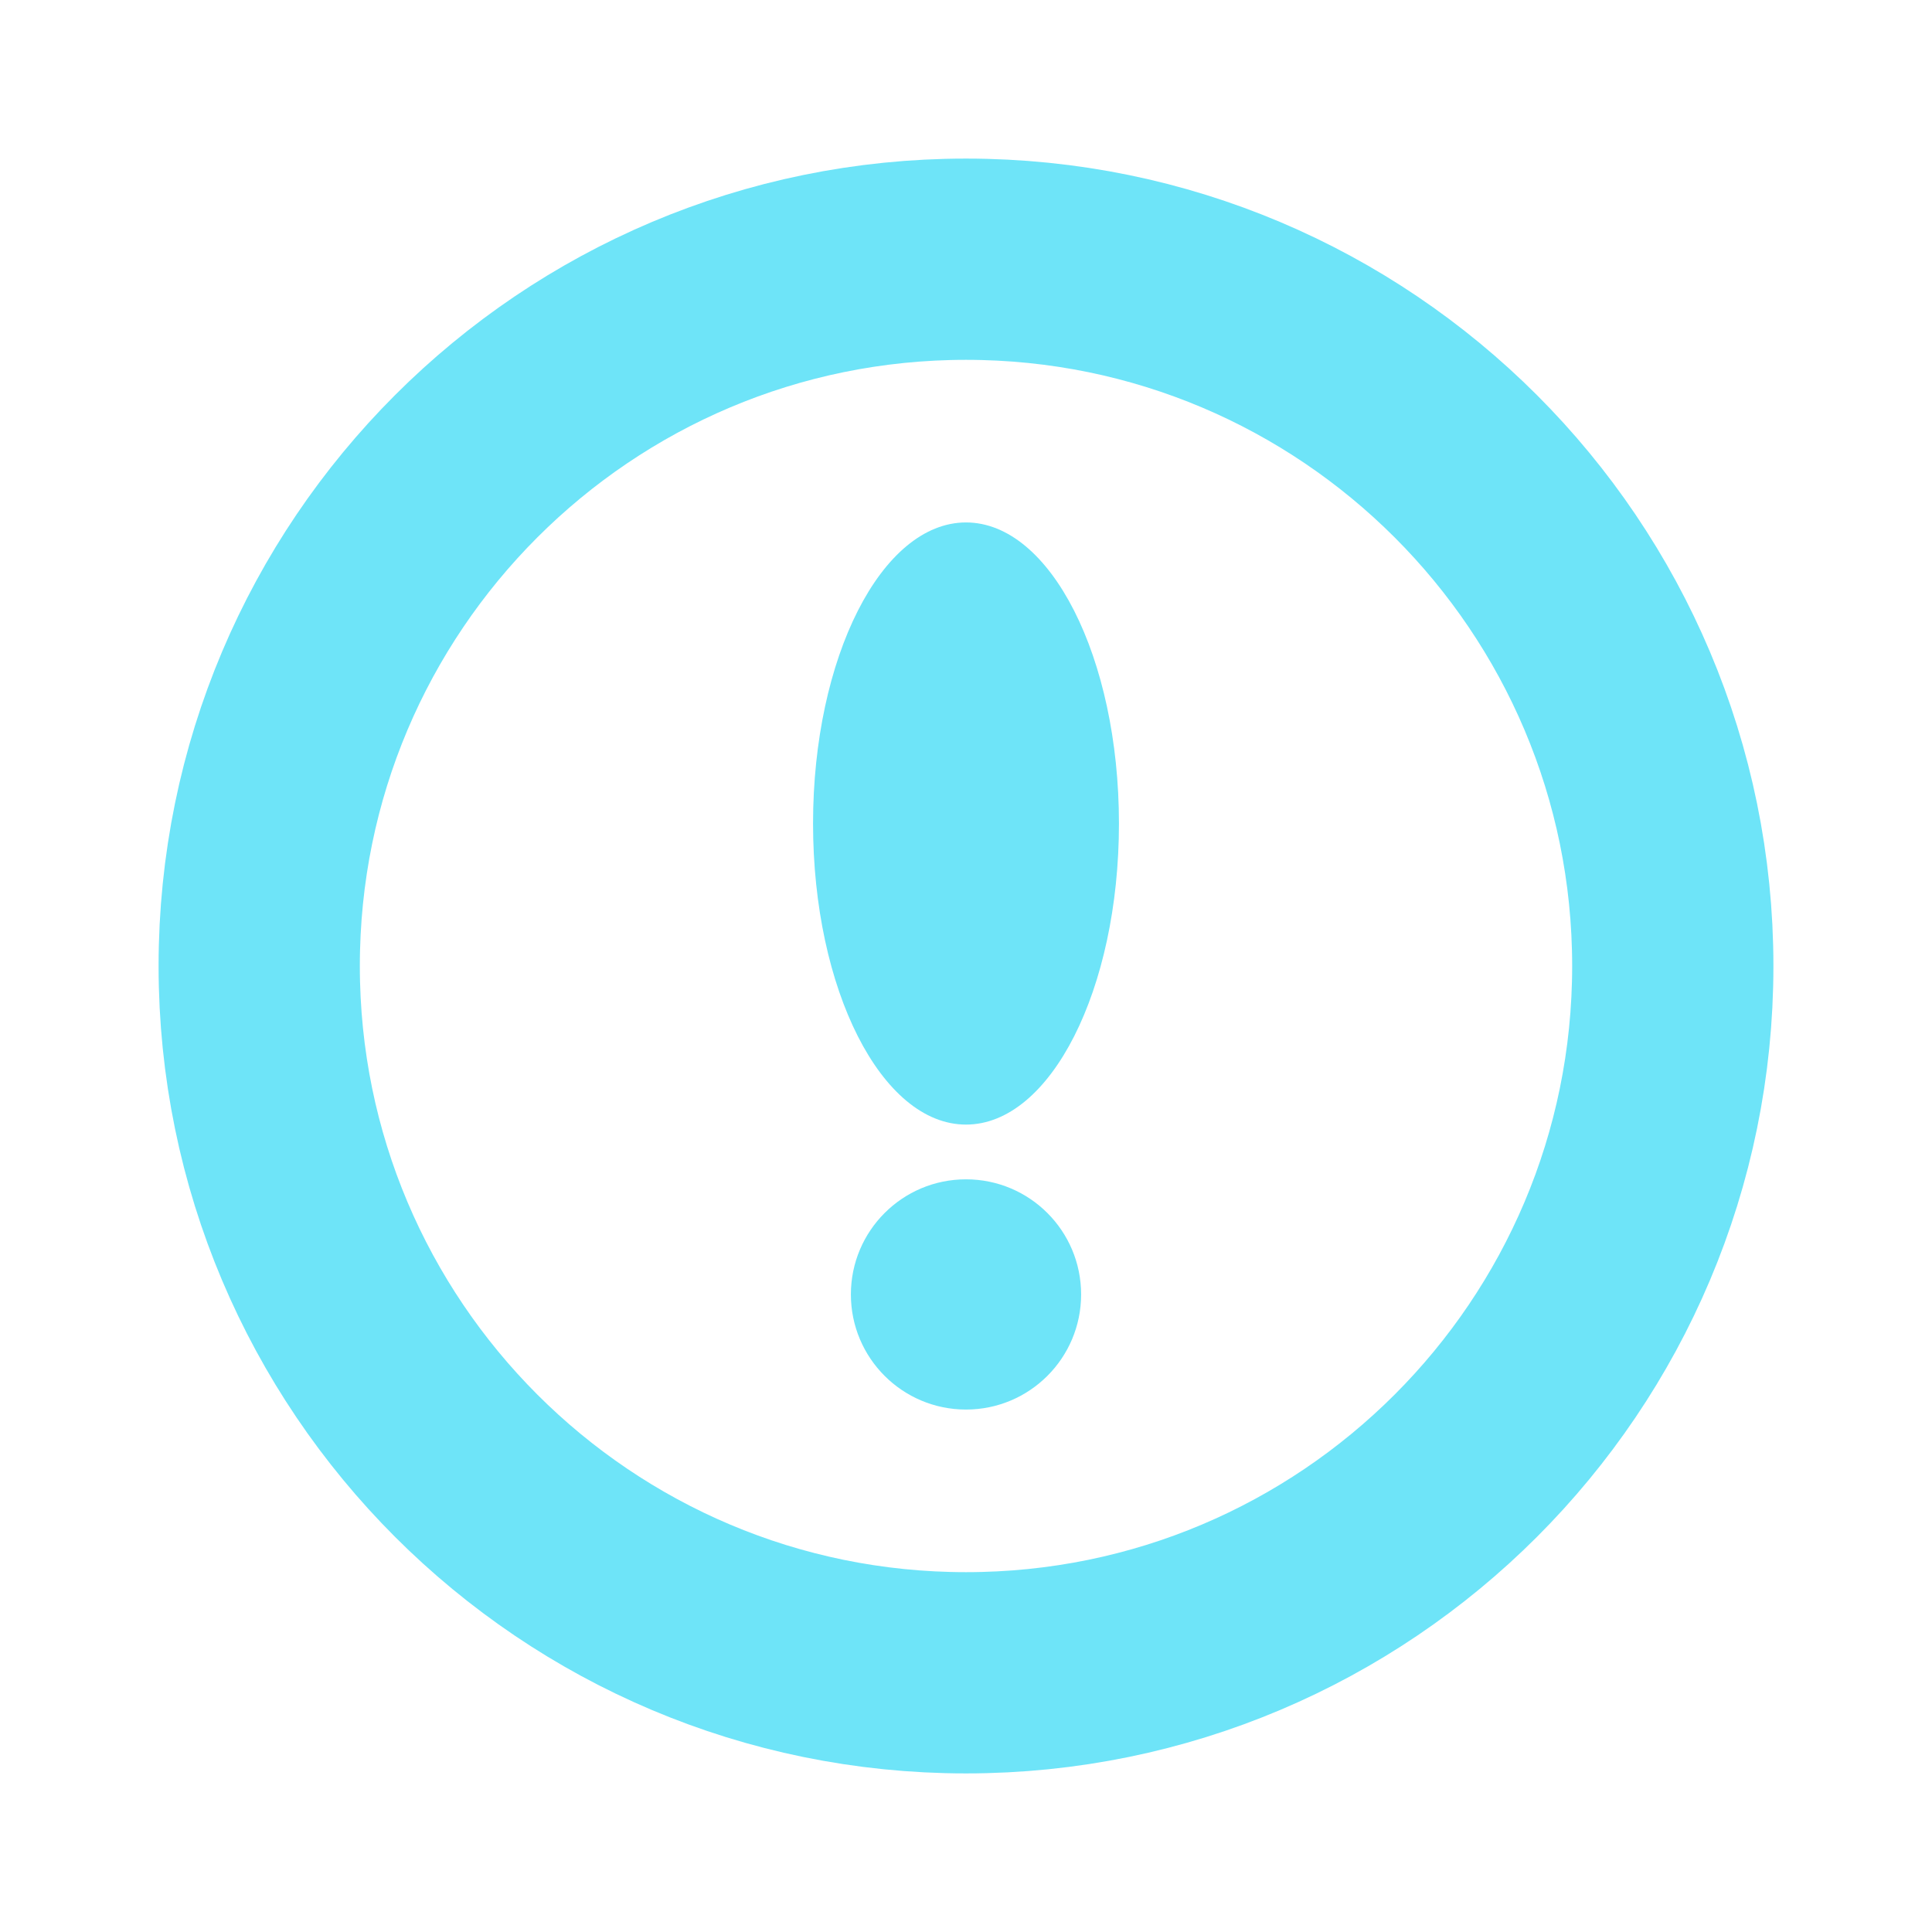
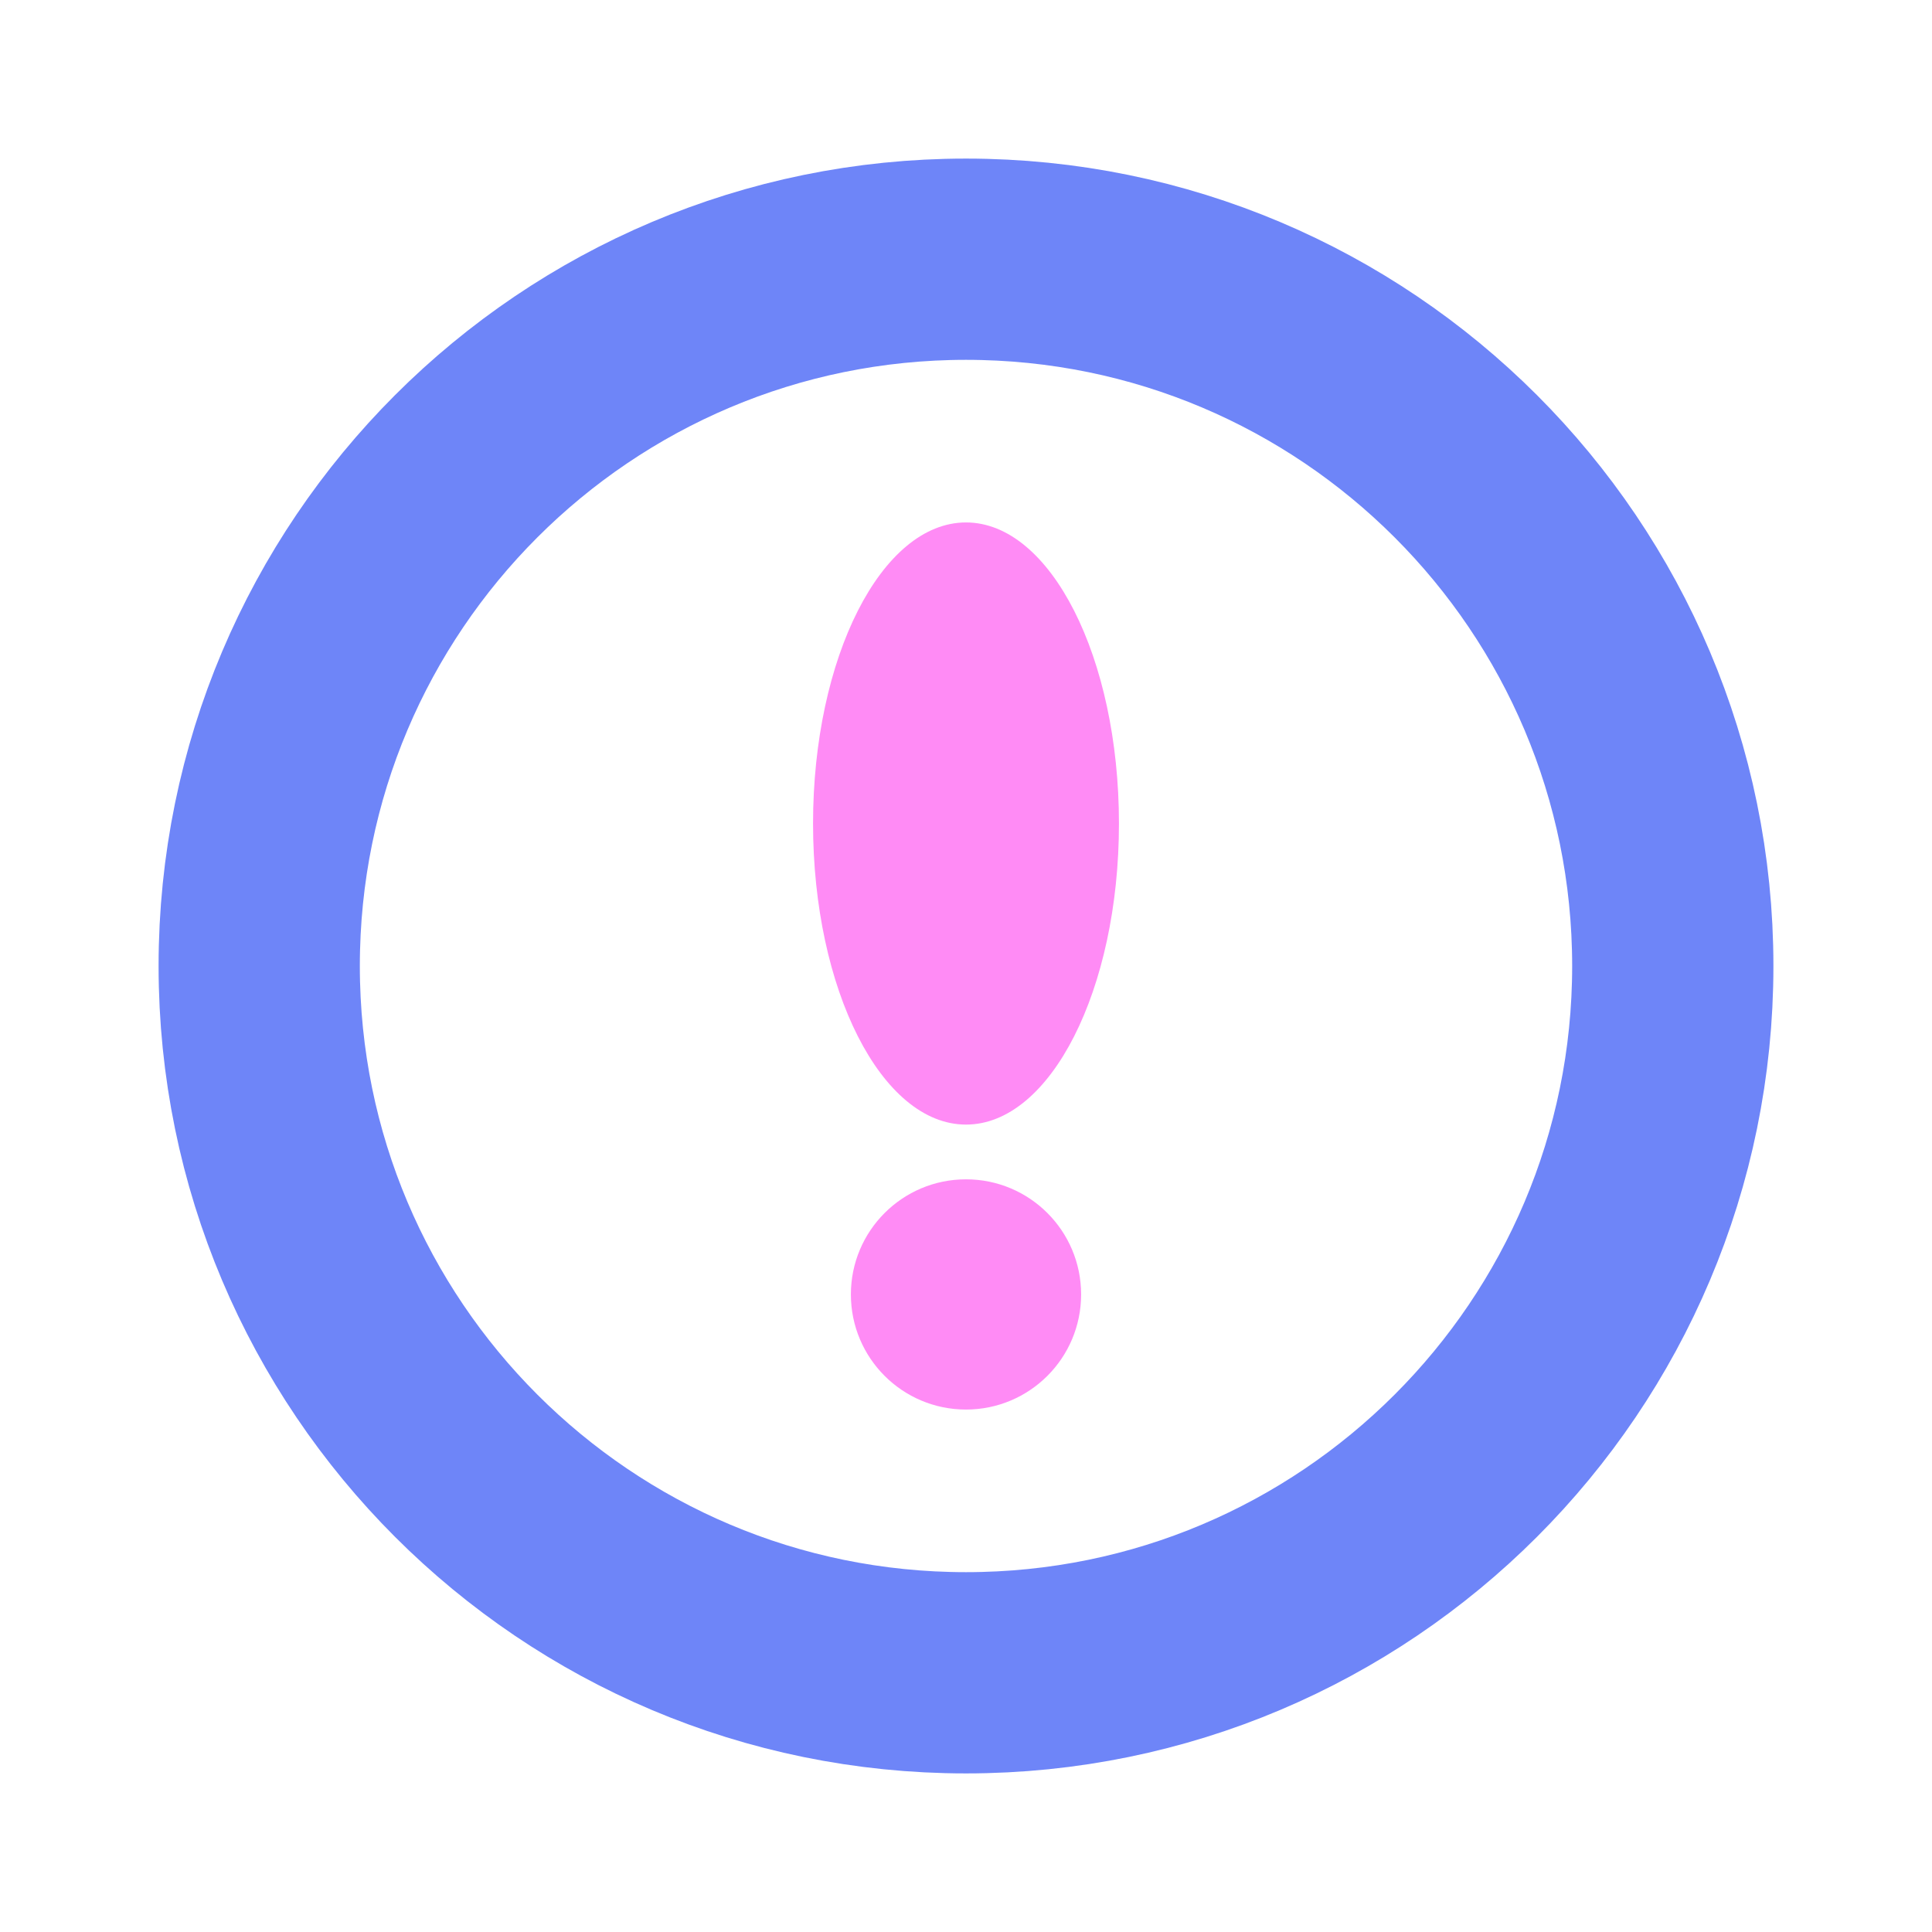
<svg xmlns="http://www.w3.org/2000/svg" id="a" viewBox="0 0 24 24">
-   <circle cx="12" cy="12" r="8.78" fill="none" stroke="#6ee4f8" stroke-miterlimit="10" stroke-width="2.5" />
+   <circle cx="12" cy="12" r="8.78" fill="none" stroke="#6e85f8" stroke-miterlimit="10" stroke-width="2.5" />
  <g>
-     <path d="M12,6.49c-1.05,0-1.9,1.68-1.9,3.74s.85,3.74,1.9,3.74,1.9-1.68,1.9-3.74-.85-3.74-1.9-3.74h0Z" fill="#6ee4f8" />
-     <path d="M12,14.65c-.79,0-1.43,.64-1.43,1.43s.64,1.43,1.43,1.43,1.43-.64,1.43-1.43-.64-1.43-1.43-1.43h0Z" fill="#6ee4f8" />
+     <path d="M12,6.49c-1.05,0-1.9,1.68-1.9,3.74s.85,3.74,1.9,3.74,1.9-1.68,1.9-3.74-.85-3.74-1.9-3.74h0Z" fill="#ff8bf5" />
+     <path d="M12,14.65c-.79,0-1.43,.64-1.43,1.43s.64,1.43,1.43,1.43,1.43-.64,1.43-1.43-.64-1.43-1.43-1.43h0Z" fill="#ff8bf5" />
  </g>
</svg>
